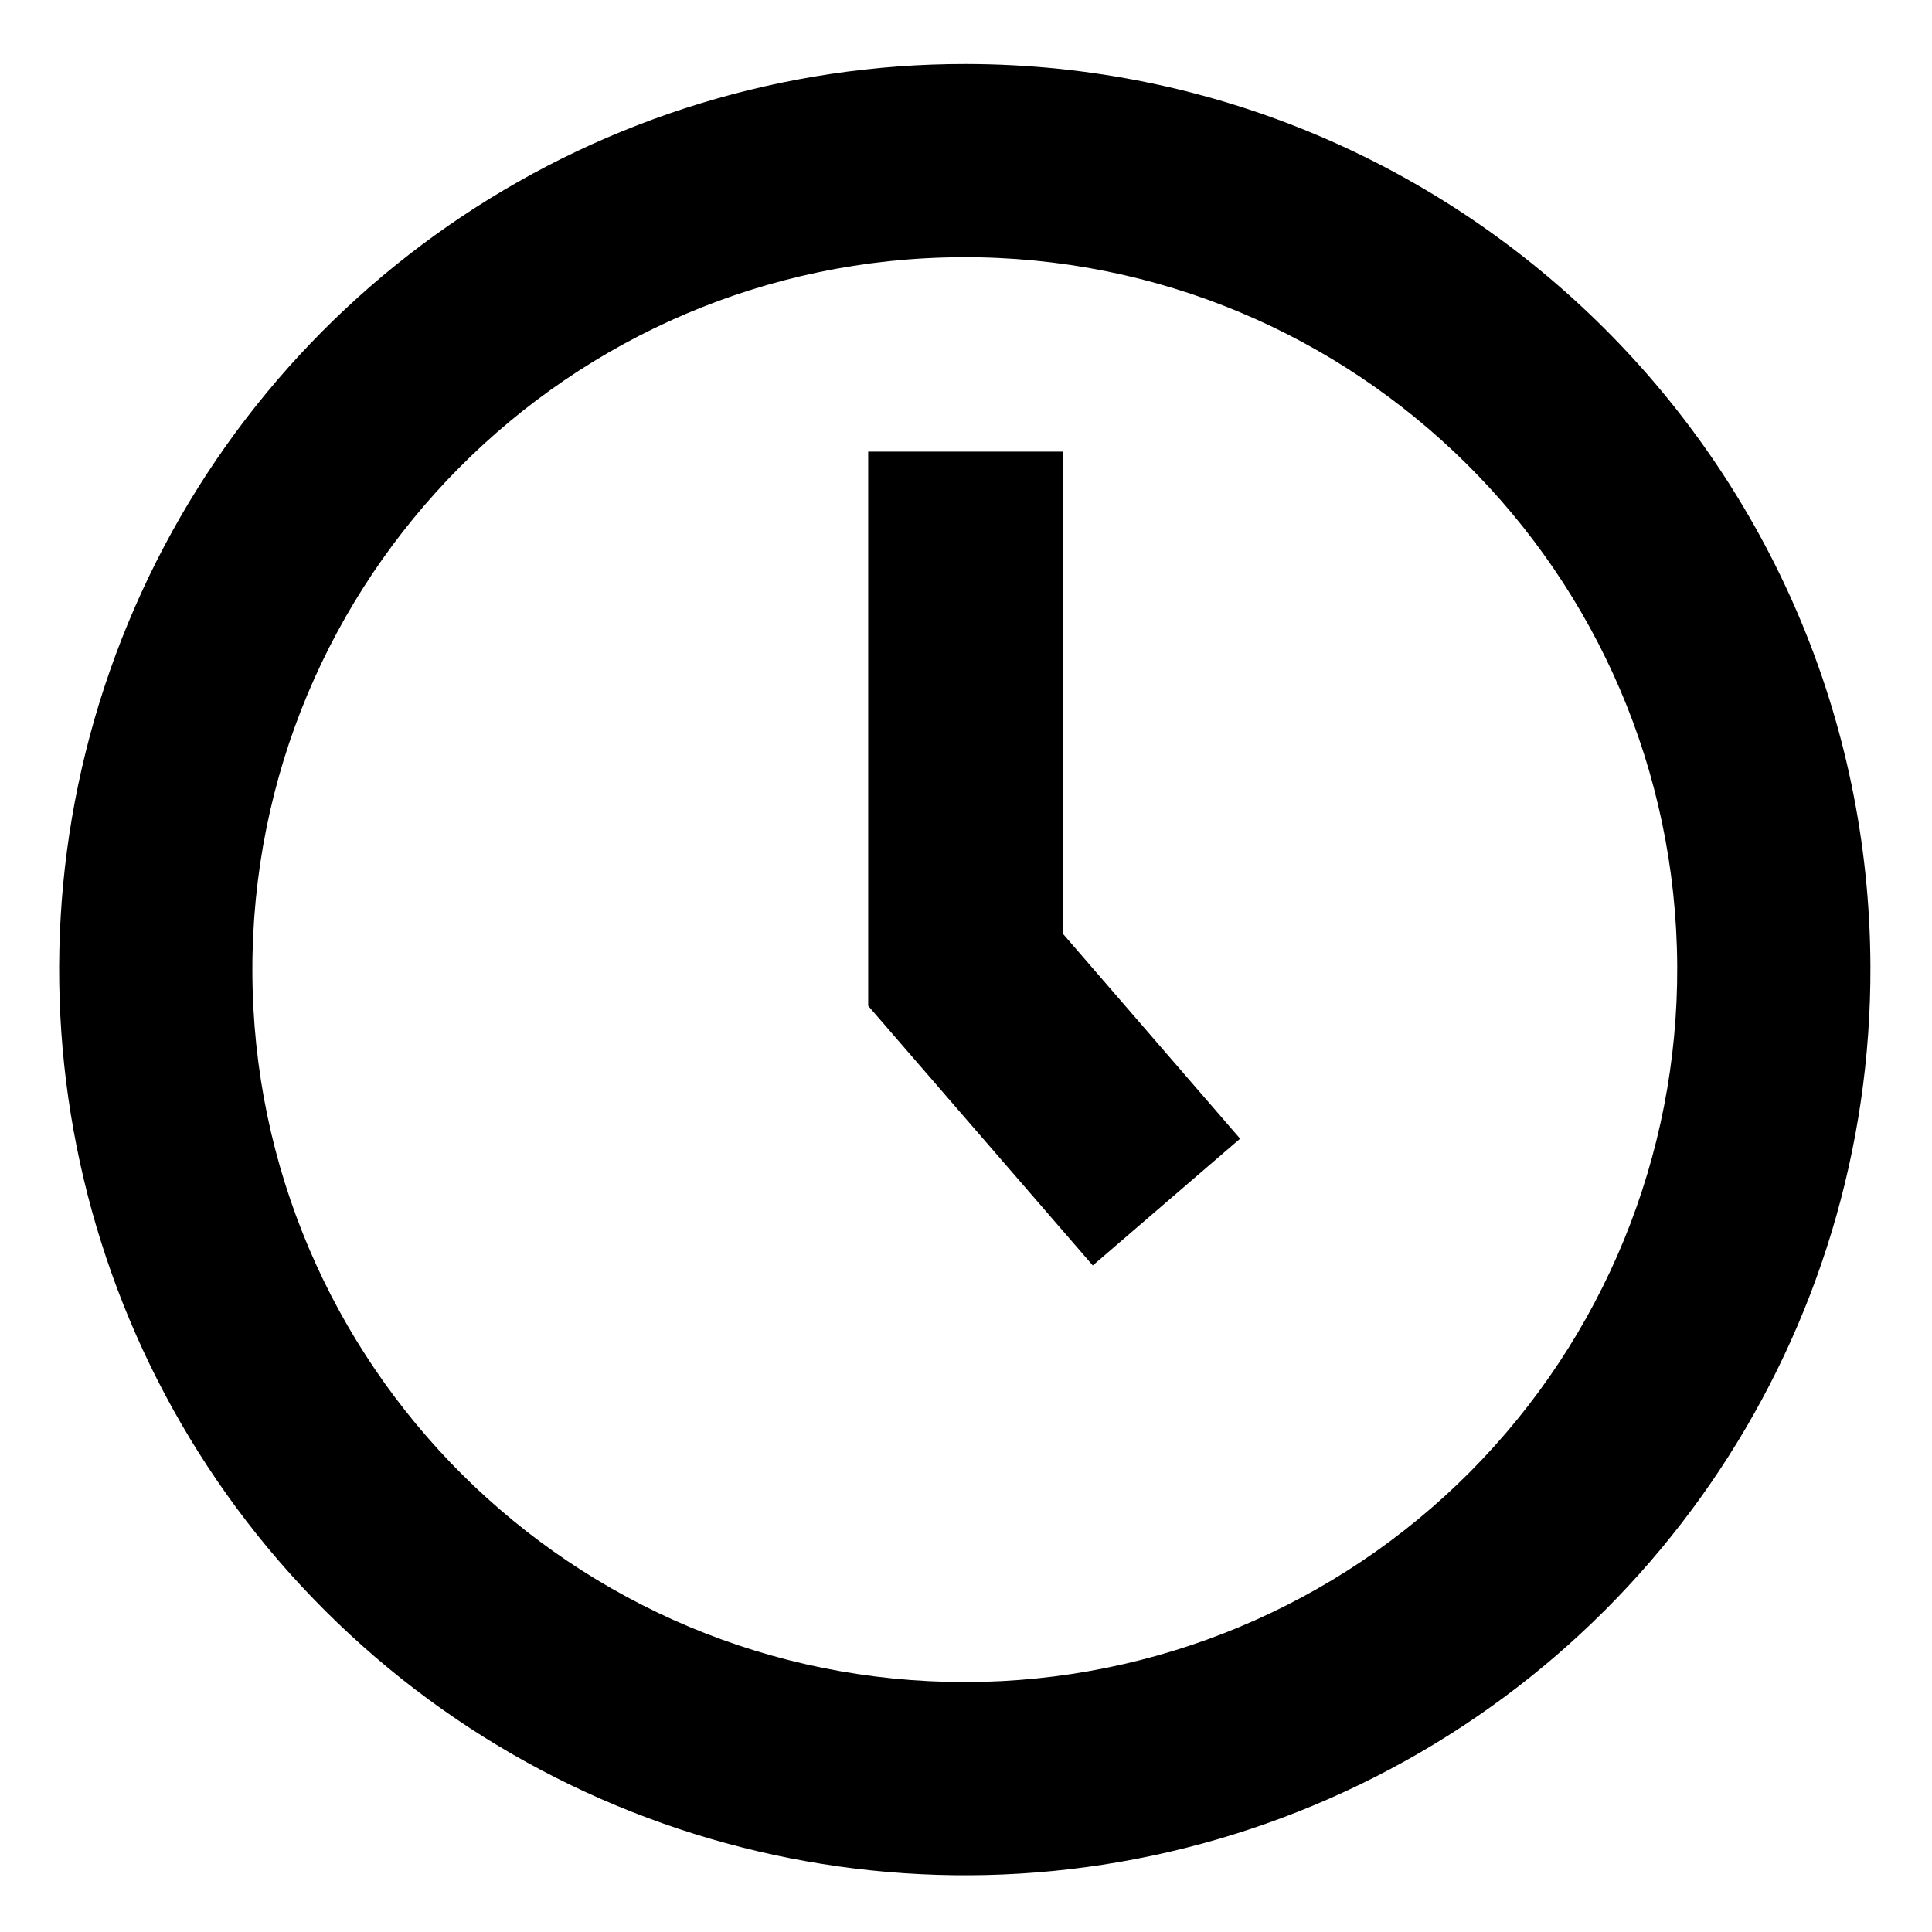
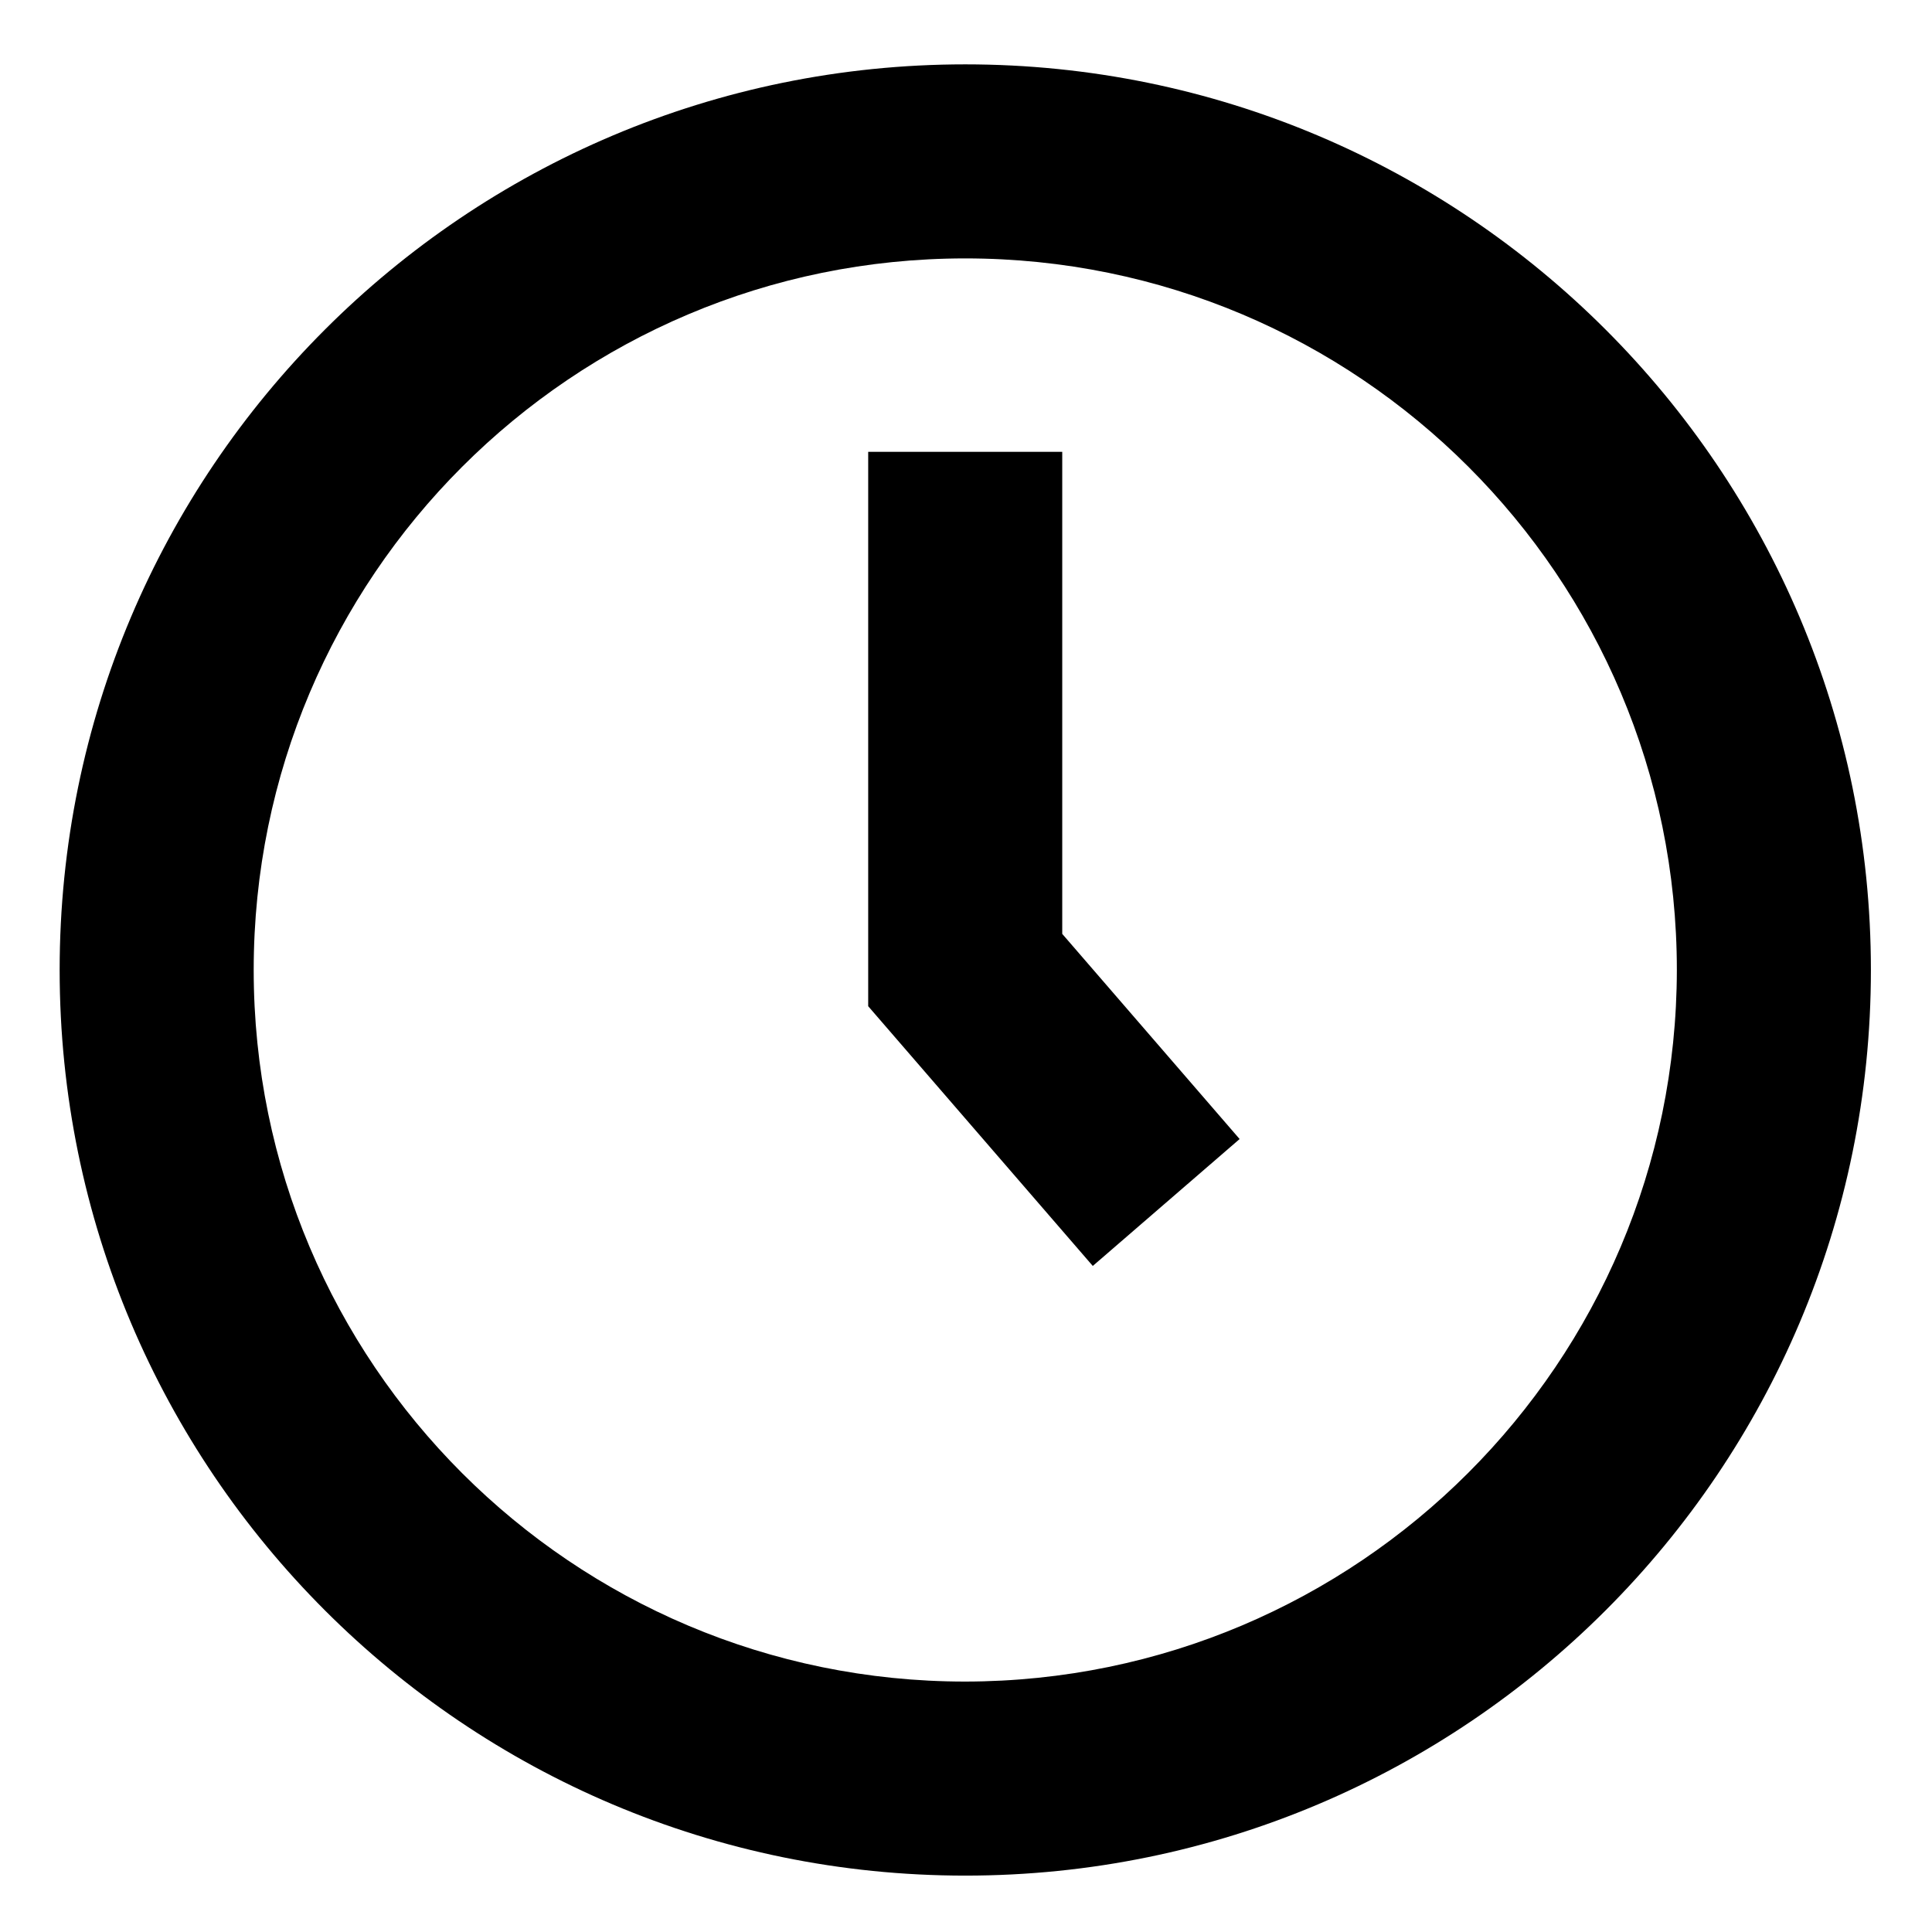
<svg xmlns="http://www.w3.org/2000/svg" id="Layer_1" data-name="Layer 1" viewBox="0 0 16 16">
-   <polygon points="8.8 7.73 8.8 3.74 7.19 3.74 7.19 8.33 9.05 10.48 10.27 9.43 8.8 7.73" />
-   <path d="M8,.53A7.5,7.5,0,1,0,15.49,8,7.5,7.5,0,0,0,8,.53Zm0,13.4A5.9,5.9,0,1,1,13.89,8,5.9,5.9,0,0,1,8,13.93Z" />
+   <polygon points="8.797 7.734 8.797 3.742 7.19 3.742 7.19 8.333 9.05 10.484 10.266 9.433 8.797 7.734" />
+   <path d="M7.994.533a7.5,7.5,0,1,0,7.5,7.5A7.5,7.5,0,0,0,7.994.533Zm0,13.393a5.893,5.893,0,1,1,5.893-5.893A5.9,5.9,0,0,1,7.994,13.926Z" />
</svg>
